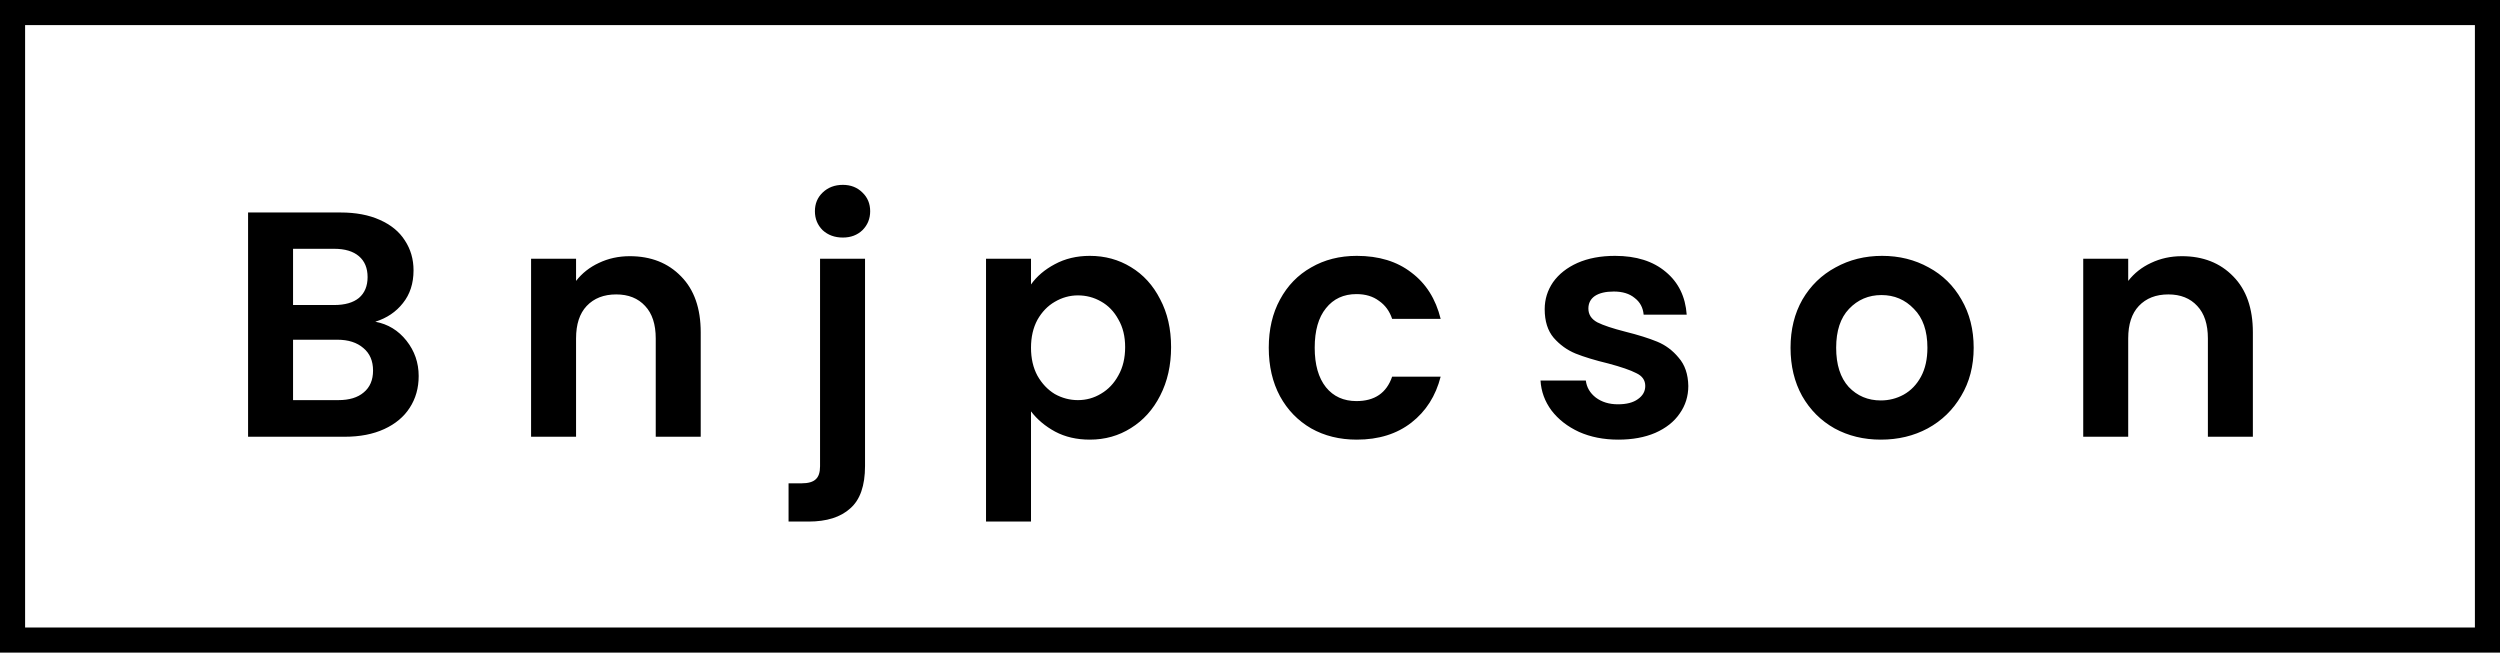
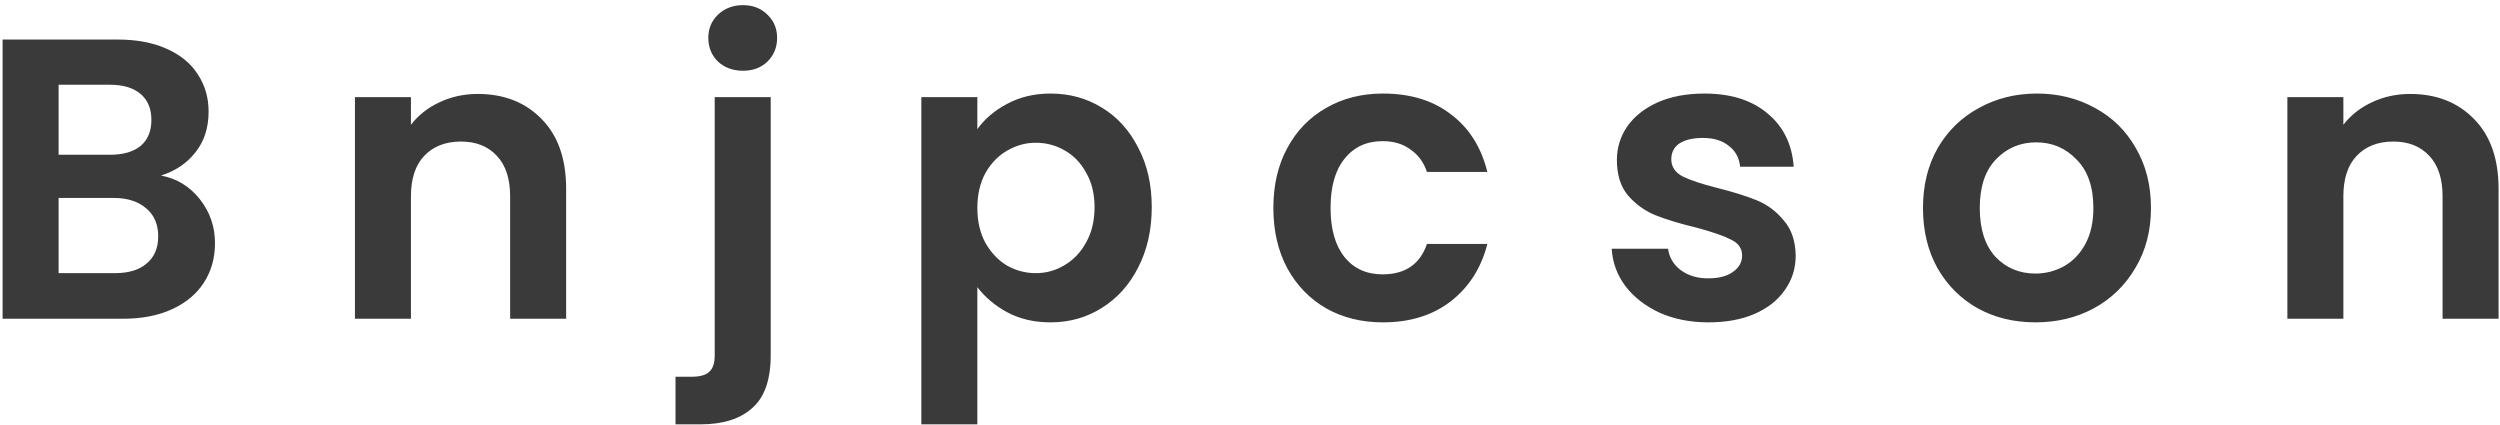
- <svg xmlns="http://www.w3.org/2000/svg" width="498" height="130" viewBox="0 0 498 130" fill="none">
-   <rect x="2.5" y="2.5" width="493" height="125" stroke="black" stroke-width="5" />
-   <path d="M74.76 64.088C77.277 64.557 79.347 65.816 80.968 67.864C82.589 69.912 83.4 72.259 83.4 74.904C83.4 77.293 82.803 79.405 81.608 81.24C80.456 83.032 78.771 84.44 76.552 85.464C74.333 86.488 71.709 87 68.68 87H49.416V42.328H67.848C70.877 42.328 73.48 42.819 75.656 43.8C77.875 44.781 79.539 46.147 80.648 47.896C81.8 49.645 82.376 51.629 82.376 53.848C82.376 56.451 81.672 58.627 80.264 60.376C78.899 62.125 77.064 63.363 74.76 64.088ZM58.376 60.76H66.568C68.701 60.76 70.344 60.291 71.496 59.352C72.648 58.371 73.224 56.984 73.224 55.192C73.224 53.4 72.648 52.013 71.496 51.032C70.344 50.051 68.701 49.56 66.568 49.56H58.376V60.76ZM67.4 79.704C69.576 79.704 71.261 79.192 72.456 78.168C73.693 77.144 74.312 75.693 74.312 73.816C74.312 71.896 73.672 70.403 72.392 69.336C71.112 68.227 69.384 67.672 67.208 67.672H58.376V79.704H67.4ZM125.439 51.032C129.663 51.032 133.076 52.376 135.679 55.064C138.282 57.709 139.583 61.421 139.583 66.2V87H130.623V67.416C130.623 64.6 129.919 62.445 128.511 60.952C127.103 59.416 125.183 58.648 122.751 58.648C120.276 58.648 118.314 59.416 116.863 60.952C115.455 62.445 114.751 64.6 114.751 67.416V87H105.791V51.544H114.751V55.96C115.946 54.424 117.46 53.229 119.295 52.376C121.172 51.48 123.22 51.032 125.439 51.032ZM167.898 47.32C166.276 47.32 164.932 46.829 163.866 45.848C162.842 44.824 162.33 43.565 162.33 42.072C162.33 40.579 162.842 39.341 163.866 38.36C164.932 37.336 166.276 36.824 167.898 36.824C169.476 36.824 170.778 37.336 171.802 38.36C172.826 39.341 173.338 40.579 173.338 42.072C173.338 43.565 172.826 44.824 171.802 45.848C170.778 46.829 169.476 47.32 167.898 47.32ZM172.314 92.824C172.314 96.749 171.332 99.565 169.37 101.272C167.45 103.021 164.676 103.896 161.049 103.896H157.081V96.28H159.642C161.007 96.28 161.967 96.003 162.522 95.448C163.076 94.936 163.354 94.083 163.354 92.888V51.544H172.314V92.824ZM205.376 56.664C206.528 55.043 208.107 53.699 210.112 52.632C212.16 51.523 214.485 50.968 217.088 50.968C220.117 50.968 222.848 51.715 225.28 53.208C227.755 54.701 229.696 56.835 231.104 59.608C232.555 62.339 233.28 65.517 233.28 69.144C233.28 72.771 232.555 75.992 231.104 78.808C229.696 81.581 227.755 83.736 225.28 85.272C222.848 86.808 220.117 87.576 217.088 87.576C214.485 87.576 212.181 87.043 210.176 85.976C208.213 84.909 206.613 83.565 205.376 81.944V103.896H196.416V51.544H205.376V56.664ZM224.128 69.144C224.128 67.011 223.68 65.176 222.784 63.64C221.931 62.061 220.779 60.867 219.328 60.056C217.92 59.245 216.384 58.84 214.72 58.84C213.099 58.84 211.563 59.267 210.112 60.12C208.704 60.931 207.552 62.125 206.656 63.704C205.803 65.283 205.376 67.139 205.376 69.272C205.376 71.405 205.803 73.261 206.656 74.84C207.552 76.419 208.704 77.635 210.112 78.488C211.563 79.299 213.099 79.704 214.72 79.704C216.384 79.704 217.92 79.277 219.328 78.424C220.779 77.571 221.931 76.355 222.784 74.776C223.68 73.197 224.128 71.32 224.128 69.144ZM252.737 69.272C252.737 65.603 253.484 62.403 254.977 59.672C256.47 56.899 258.54 54.765 261.185 53.272C263.83 51.736 266.86 50.968 270.273 50.968C274.668 50.968 278.294 52.077 281.153 54.296C284.054 56.472 285.996 59.544 286.977 63.512H277.313C276.801 61.976 275.926 60.781 274.689 59.928C273.494 59.032 272.001 58.584 270.209 58.584C267.649 58.584 265.622 59.523 264.129 61.4C262.636 63.235 261.889 65.859 261.889 69.272C261.889 72.643 262.636 75.267 264.129 77.144C265.622 78.979 267.649 79.896 270.209 79.896C273.836 79.896 276.204 78.275 277.313 75.032H286.977C285.996 78.872 284.054 81.923 281.153 84.184C278.252 86.445 274.625 87.576 270.273 87.576C266.86 87.576 263.83 86.829 261.185 85.336C258.54 83.8 256.47 81.667 254.977 78.936C253.484 76.163 252.737 72.941 252.737 69.272ZM322.359 87.576C319.458 87.576 316.855 87.064 314.551 86.04C312.247 84.973 310.412 83.544 309.047 81.752C307.724 79.96 306.999 77.976 306.871 75.8H315.895C316.066 77.165 316.727 78.296 317.879 79.192C319.074 80.088 320.546 80.536 322.295 80.536C324.002 80.536 325.324 80.195 326.263 79.512C327.244 78.829 327.735 77.955 327.735 76.888C327.735 75.736 327.138 74.883 325.943 74.328C324.791 73.731 322.935 73.091 320.375 72.408C317.73 71.768 315.554 71.107 313.847 70.424C312.183 69.741 310.732 68.696 309.495 67.288C308.3 65.88 307.703 63.981 307.703 61.592C307.703 59.629 308.258 57.837 309.367 56.216C310.519 54.595 312.14 53.315 314.231 52.376C316.364 51.437 318.86 50.968 321.719 50.968C325.943 50.968 329.314 52.035 331.831 54.168C334.348 56.259 335.735 59.096 335.991 62.68H327.415C327.287 61.272 326.69 60.163 325.623 59.352C324.599 58.499 323.212 58.072 321.463 58.072C319.842 58.072 318.583 58.371 317.687 58.968C316.834 59.565 316.407 60.397 316.407 61.464C316.407 62.659 317.004 63.576 318.199 64.216C319.394 64.813 321.25 65.432 323.767 66.072C326.327 66.712 328.439 67.373 330.103 68.056C331.767 68.739 333.196 69.805 334.391 71.256C335.628 72.664 336.268 74.541 336.311 76.888C336.311 78.936 335.735 80.771 334.583 82.392C333.474 84.013 331.852 85.293 329.719 86.232C327.628 87.128 325.175 87.576 322.359 87.576ZM374.66 87.576C371.247 87.576 368.175 86.829 365.444 85.336C362.713 83.8 360.559 81.645 358.98 78.872C357.444 76.099 356.676 72.899 356.676 69.272C356.676 65.645 357.465 62.445 359.044 59.672C360.665 56.899 362.863 54.765 365.636 53.272C368.409 51.736 371.503 50.968 374.916 50.968C378.329 50.968 381.423 51.736 384.196 53.272C386.969 54.765 389.145 56.899 390.724 59.672C392.345 62.445 393.156 65.645 393.156 69.272C393.156 72.899 392.324 76.099 390.66 78.872C389.039 81.645 386.82 83.8 384.004 85.336C381.231 86.829 378.116 87.576 374.66 87.576ZM374.66 79.768C376.281 79.768 377.796 79.384 379.204 78.616C380.655 77.805 381.807 76.611 382.66 75.032C383.513 73.453 383.94 71.533 383.94 69.272C383.94 65.901 383.044 63.32 381.252 61.528C379.503 59.693 377.348 58.776 374.788 58.776C372.228 58.776 370.073 59.693 368.324 61.528C366.617 63.32 365.764 65.901 365.764 69.272C365.764 72.643 366.596 75.245 368.26 77.08C369.967 78.872 372.1 79.768 374.66 79.768ZM434.627 51.032C438.851 51.032 442.264 52.376 444.867 55.064C447.469 57.709 448.771 61.421 448.771 66.2V87H439.811V67.416C439.811 64.6 439.107 62.445 437.699 60.952C436.291 59.416 434.371 58.648 431.939 58.648C429.464 58.648 427.501 59.416 426.051 60.952C424.643 62.445 423.939 64.6 423.939 67.416V87H414.979V51.544H423.939V55.96C425.133 54.424 426.648 53.229 428.483 52.376C430.36 51.48 432.408 51.032 434.627 51.032Z" fill="black" />
+ <svg xmlns="http://www.w3.org/2000/svg" width="400" height="68" viewBox="0 0 400 68" fill="none">
+   <path d="M25.76 28.088C28.277 28.557 30.347 29.816 31.968 31.864C33.589 33.912 34.4 36.259 34.4 38.904C34.4 41.293 33.803 43.405 32.608 45.24C31.456 47.032 29.771 48.44 27.552 49.464C25.333 50.488 22.709 51 19.68 51H0.416V6.328H18.848C21.877 6.328 24.48 6.819 26.656 7.8C28.875 8.781 30.539 10.147 31.648 11.896C32.8 13.645 33.376 15.629 33.376 17.848C33.376 20.451 32.672 22.627 31.264 24.376C29.899 26.125 28.064 27.363 25.76 28.088ZM9.376 24.76H17.568C19.701 24.76 21.344 24.291 22.496 23.352C23.648 22.371 24.224 20.984 24.224 19.192C24.224 17.4 23.648 16.013 22.496 15.032C21.344 14.051 19.701 13.56 17.568 13.56H9.376V24.76ZM18.4 43.704C20.576 43.704 22.261 43.192 23.456 42.168C24.693 41.144 25.312 39.693 25.312 37.816C25.312 35.896 24.672 34.403 23.392 33.336C22.112 32.227 20.384 31.672 18.208 31.672H9.376V43.704H18.4ZM76.439 15.032C80.663 15.032 84.076 16.376 86.679 19.064C89.282 21.709 90.583 25.421 90.583 30.2V51H81.623V31.416C81.623 28.6 80.919 26.445 79.511 24.952C78.103 23.416 76.183 22.648 73.751 22.648C71.276 22.648 69.314 23.416 67.863 24.952C66.455 26.445 65.751 28.6 65.751 31.416V51H56.791V15.544H65.751V19.96C66.946 18.424 68.46 17.229 70.295 16.376C72.172 15.48 74.22 15.032 76.439 15.032ZM118.898 11.32C117.276 11.32 115.932 10.829 114.866 9.848C113.842 8.824 113.33 7.565 113.33 6.072C113.33 4.579 113.842 3.341 114.866 2.36C115.932 1.336 117.276 0.824 118.898 0.824C120.476 0.824 121.778 1.336 122.802 2.36C123.826 3.341 124.338 4.579 124.338 6.072C124.338 7.565 123.826 8.824 122.802 9.848C121.778 10.829 120.476 11.32 118.898 11.32ZM123.314 56.824C123.314 60.749 122.332 63.565 120.37 65.272C118.45 67.021 115.676 67.896 112.049 67.896H108.081V60.28H110.642C112.007 60.28 112.967 60.003 113.522 59.448C114.076 58.936 114.354 58.083 114.354 56.888V15.544H123.314V56.824ZM156.376 20.664C157.528 19.043 159.107 17.699 161.112 16.632C163.16 15.523 165.485 14.968 168.088 14.968C171.117 14.968 173.848 15.715 176.28 17.208C178.755 18.701 180.696 20.835 182.104 23.608C183.555 26.339 184.28 29.517 184.28 33.144C184.28 36.771 183.555 39.992 182.104 42.808C180.696 45.581 178.755 47.736 176.28 49.272C173.848 50.808 171.117 51.576 168.088 51.576C165.485 51.576 163.181 51.043 161.176 49.976C159.213 48.909 157.613 47.565 156.376 45.944V67.896H147.416V15.544H156.376V20.664ZM175.128 33.144C175.128 31.011 174.68 29.176 173.784 27.64C172.931 26.061 171.779 24.867 170.328 24.056C168.92 23.245 167.384 22.84 165.72 22.84C164.099 22.84 162.563 23.267 161.112 24.12C159.704 24.931 158.552 26.125 157.656 27.704C156.803 29.283 156.376 31.139 156.376 33.272C156.376 35.405 156.803 37.261 157.656 38.84C158.552 40.419 159.704 41.635 161.112 42.488C162.563 43.299 164.099 43.704 165.72 43.704C167.384 43.704 168.92 43.277 170.328 42.424C171.779 41.571 172.931 40.355 173.784 38.776C174.68 37.197 175.128 35.32 175.128 33.144ZM203.737 33.272C203.737 29.603 204.484 26.403 205.977 23.672C207.47 20.899 209.54 18.765 212.185 17.272C214.83 15.736 217.86 14.968 221.273 14.968C225.668 14.968 229.294 16.077 232.153 18.296C235.054 20.472 236.996 23.544 237.977 27.512H228.313C227.801 25.976 226.926 24.781 225.689 23.928C224.494 23.032 223.001 22.584 221.209 22.584C218.649 22.584 216.622 23.523 215.129 25.4C213.636 27.235 212.889 29.859 212.889 33.272C212.889 36.643 213.636 39.267 215.129 41.144C216.622 42.979 218.649 43.896 221.209 43.896C224.836 43.896 227.204 42.275 228.313 39.032H237.977C236.996 42.872 235.054 45.923 232.153 48.184C229.252 50.445 225.625 51.576 221.273 51.576C217.86 51.576 214.83 50.829 212.185 49.336C209.54 47.8 207.47 45.667 205.977 42.936C204.484 40.163 203.737 36.941 203.737 33.272ZM273.359 51.576C270.458 51.576 267.855 51.064 265.551 50.04C263.247 48.973 261.412 47.544 260.047 45.752C258.724 43.96 257.999 41.976 257.871 39.8H266.895C267.066 41.165 267.727 42.296 268.879 43.192C270.074 44.088 271.546 44.536 273.295 44.536C275.002 44.536 276.324 44.195 277.263 43.512C278.244 42.829 278.735 41.955 278.735 40.888C278.735 39.736 278.138 38.883 276.943 38.328C275.791 37.731 273.935 37.091 271.375 36.408C268.73 35.768 266.554 35.107 264.847 34.424C263.183 33.741 261.732 32.696 260.495 31.288C259.3 29.88 258.703 27.981 258.703 25.592C258.703 23.629 259.258 21.837 260.367 20.216C261.519 18.595 263.14 17.315 265.231 16.376C267.364 15.437 269.86 14.968 272.719 14.968C276.943 14.968 280.314 16.035 282.831 18.168C285.348 20.259 286.735 23.096 286.991 26.68H278.415C278.287 25.272 277.69 24.163 276.623 23.352C275.599 22.499 274.212 22.072 272.463 22.072C270.842 22.072 269.583 22.371 268.687 22.968C267.834 23.565 267.407 24.397 267.407 25.464C267.407 26.659 268.004 27.576 269.199 28.216C270.394 28.813 272.25 29.432 274.767 30.072C277.327 30.712 279.439 31.373 281.103 32.056C282.767 32.739 284.196 33.805 285.391 35.256C286.628 36.664 287.268 38.541 287.311 40.888C287.311 42.936 286.735 44.771 285.583 46.392C284.474 48.013 282.852 49.293 280.719 50.232C278.628 51.128 276.175 51.576 273.359 51.576ZM325.66 51.576C322.247 51.576 319.175 50.829 316.444 49.336C313.713 47.8 311.559 45.645 309.98 42.872C308.444 40.099 307.676 36.899 307.676 33.272C307.676 29.645 308.465 26.445 310.044 23.672C311.665 20.899 313.863 18.765 316.636 17.272C319.409 15.736 322.503 14.968 325.916 14.968C329.329 14.968 332.423 15.736 335.196 17.272C337.969 18.765 340.145 20.899 341.724 23.672C343.345 26.445 344.156 29.645 344.156 33.272C344.156 36.899 343.324 40.099 341.66 42.872C340.039 45.645 337.82 47.8 335.004 49.336C332.231 50.829 329.116 51.576 325.66 51.576ZM325.66 43.768C327.281 43.768 328.796 43.384 330.204 42.616C331.655 41.805 332.807 40.611 333.66 39.032C334.513 37.453 334.94 35.533 334.94 33.272C334.94 29.901 334.044 27.32 332.252 25.528C330.503 23.693 328.348 22.776 325.788 22.776C323.228 22.776 321.073 23.693 319.324 25.528C317.617 27.32 316.764 29.901 316.764 33.272C316.764 36.643 317.596 39.245 319.26 41.08C320.967 42.872 323.1 43.768 325.66 43.768ZM385.627 15.032C389.851 15.032 393.264 16.376 395.867 19.064C398.469 21.709 399.771 25.421 399.771 30.2V51H390.811V31.416C390.811 28.6 390.107 26.445 388.699 24.952C387.291 23.416 385.371 22.648 382.939 22.648C380.464 22.648 378.501 23.416 377.051 24.952C375.643 26.445 374.939 28.6 374.939 31.416V51H365.979V15.544H374.939V19.96C376.133 18.424 377.648 17.229 379.483 16.376C381.36 15.48 383.408 15.032 385.627 15.032Z" fill="#3A3A3A" />
</svg>
